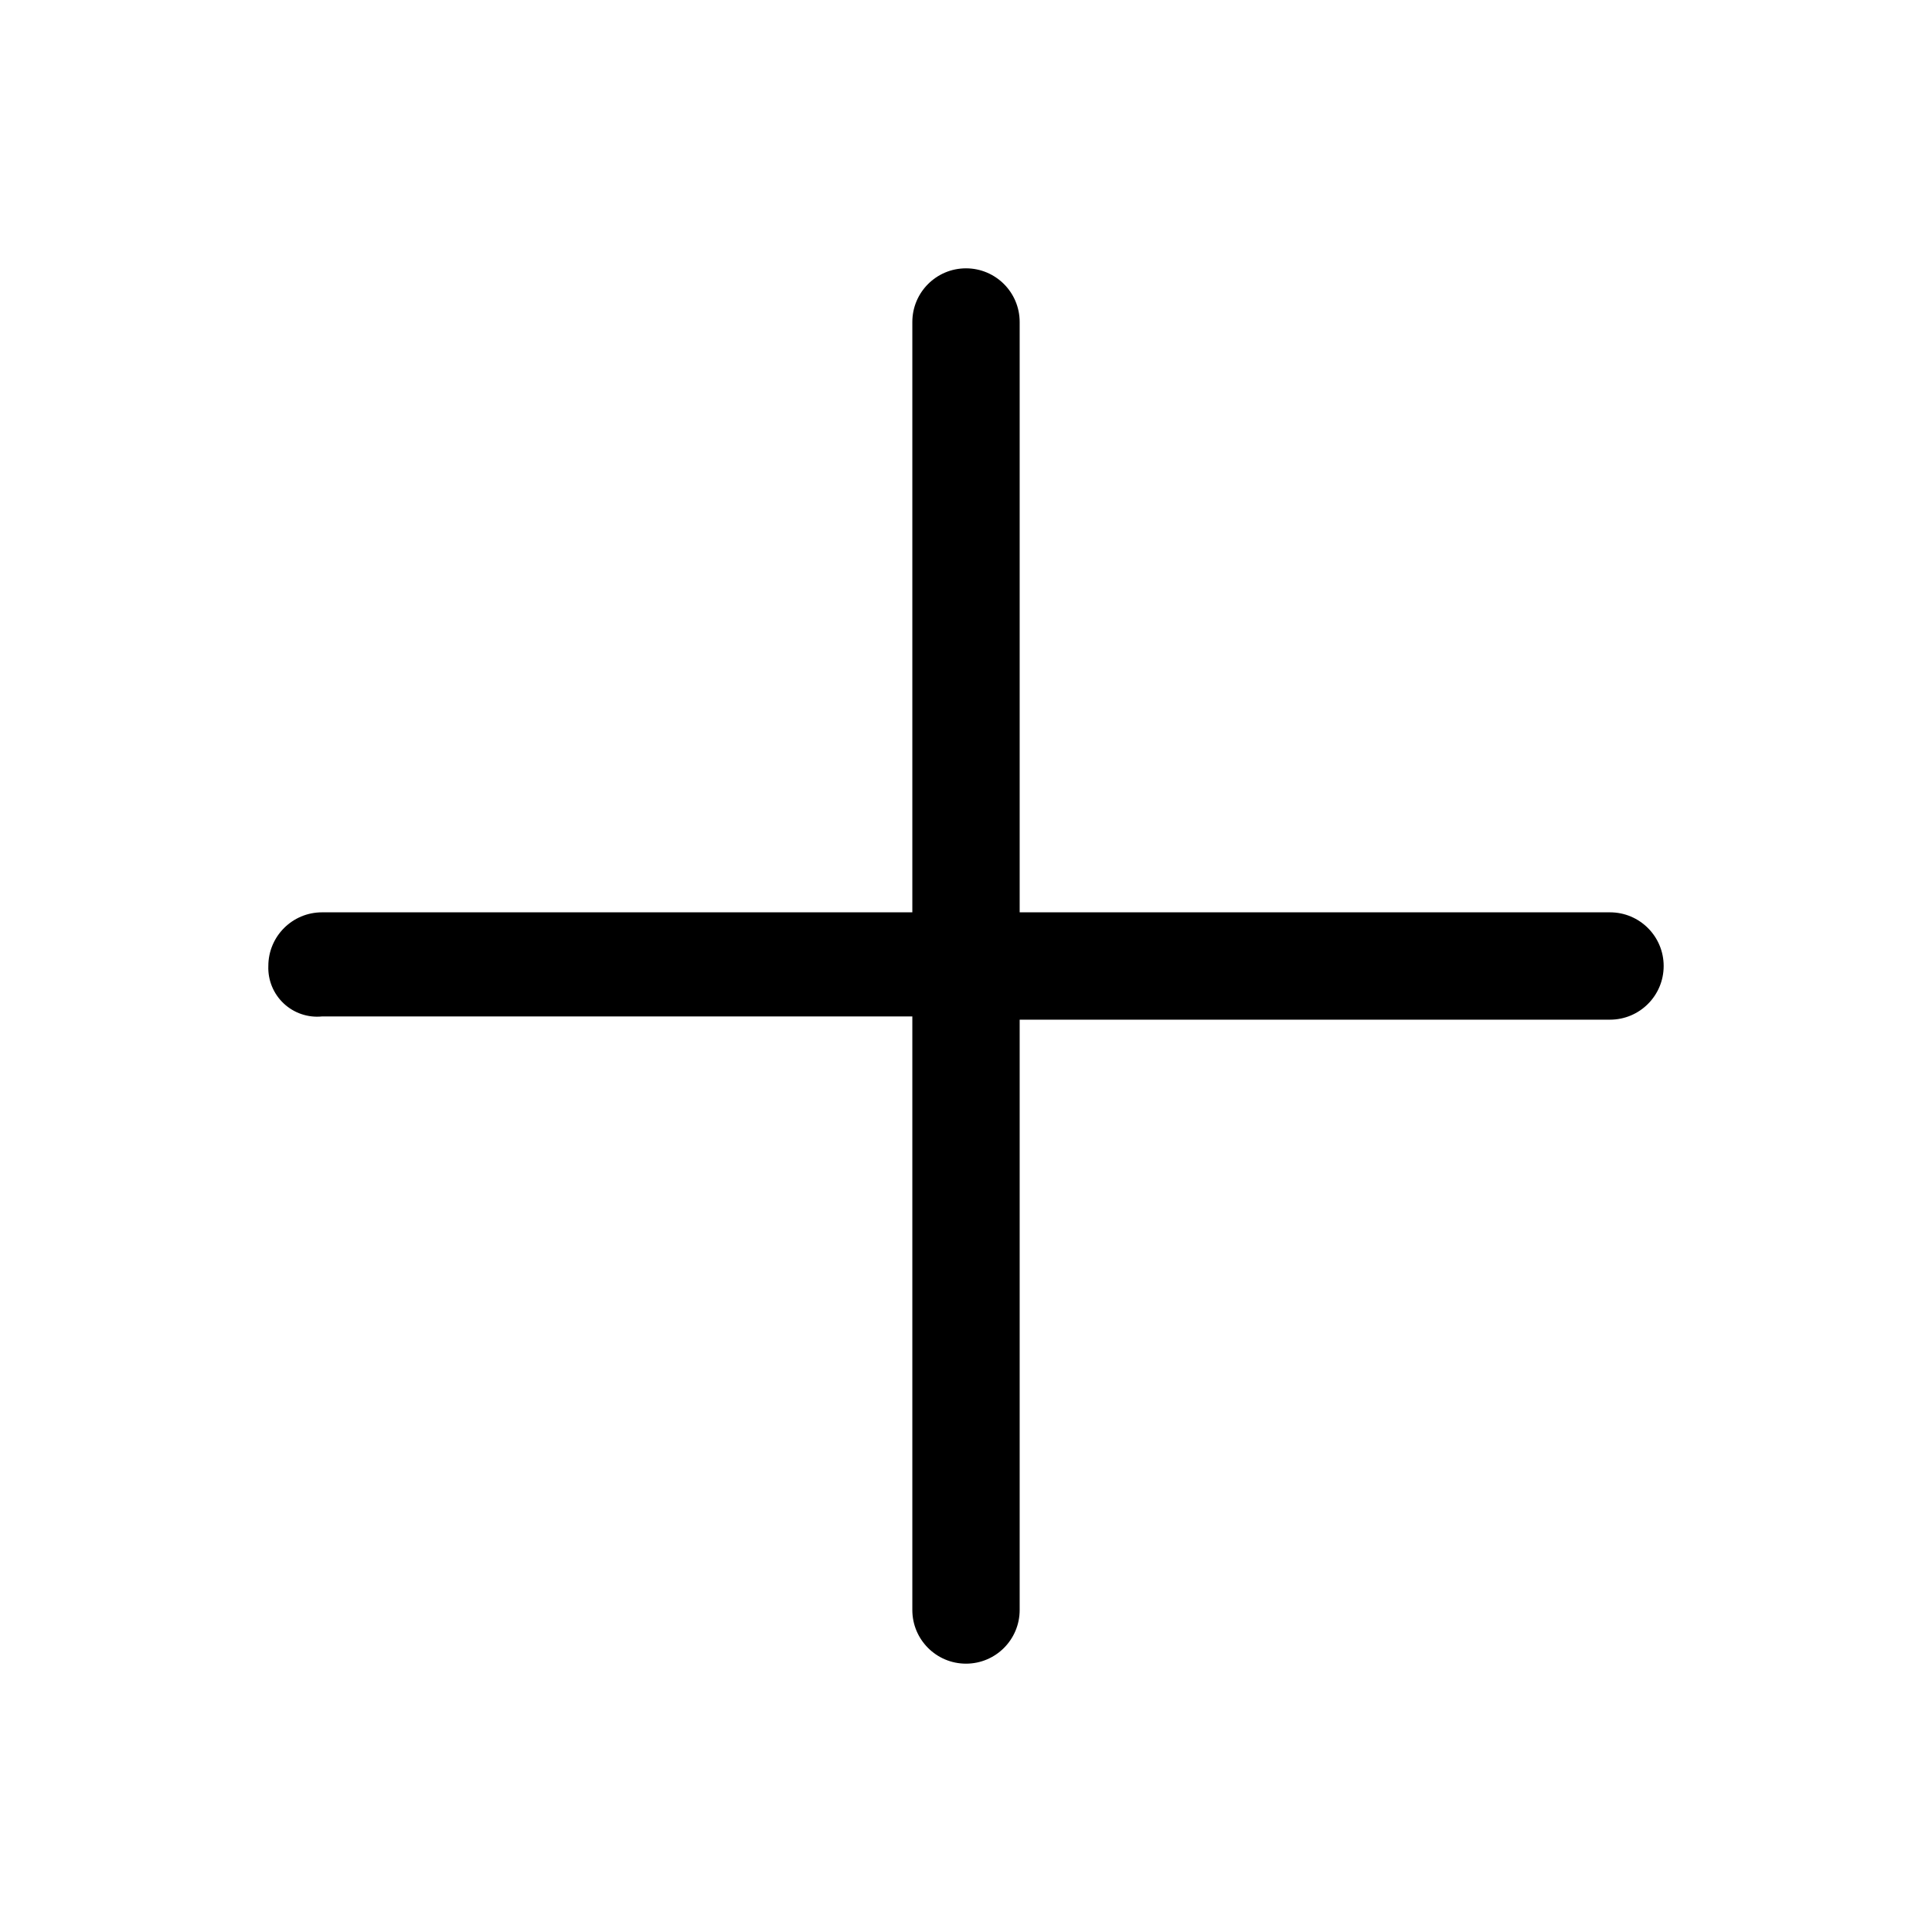
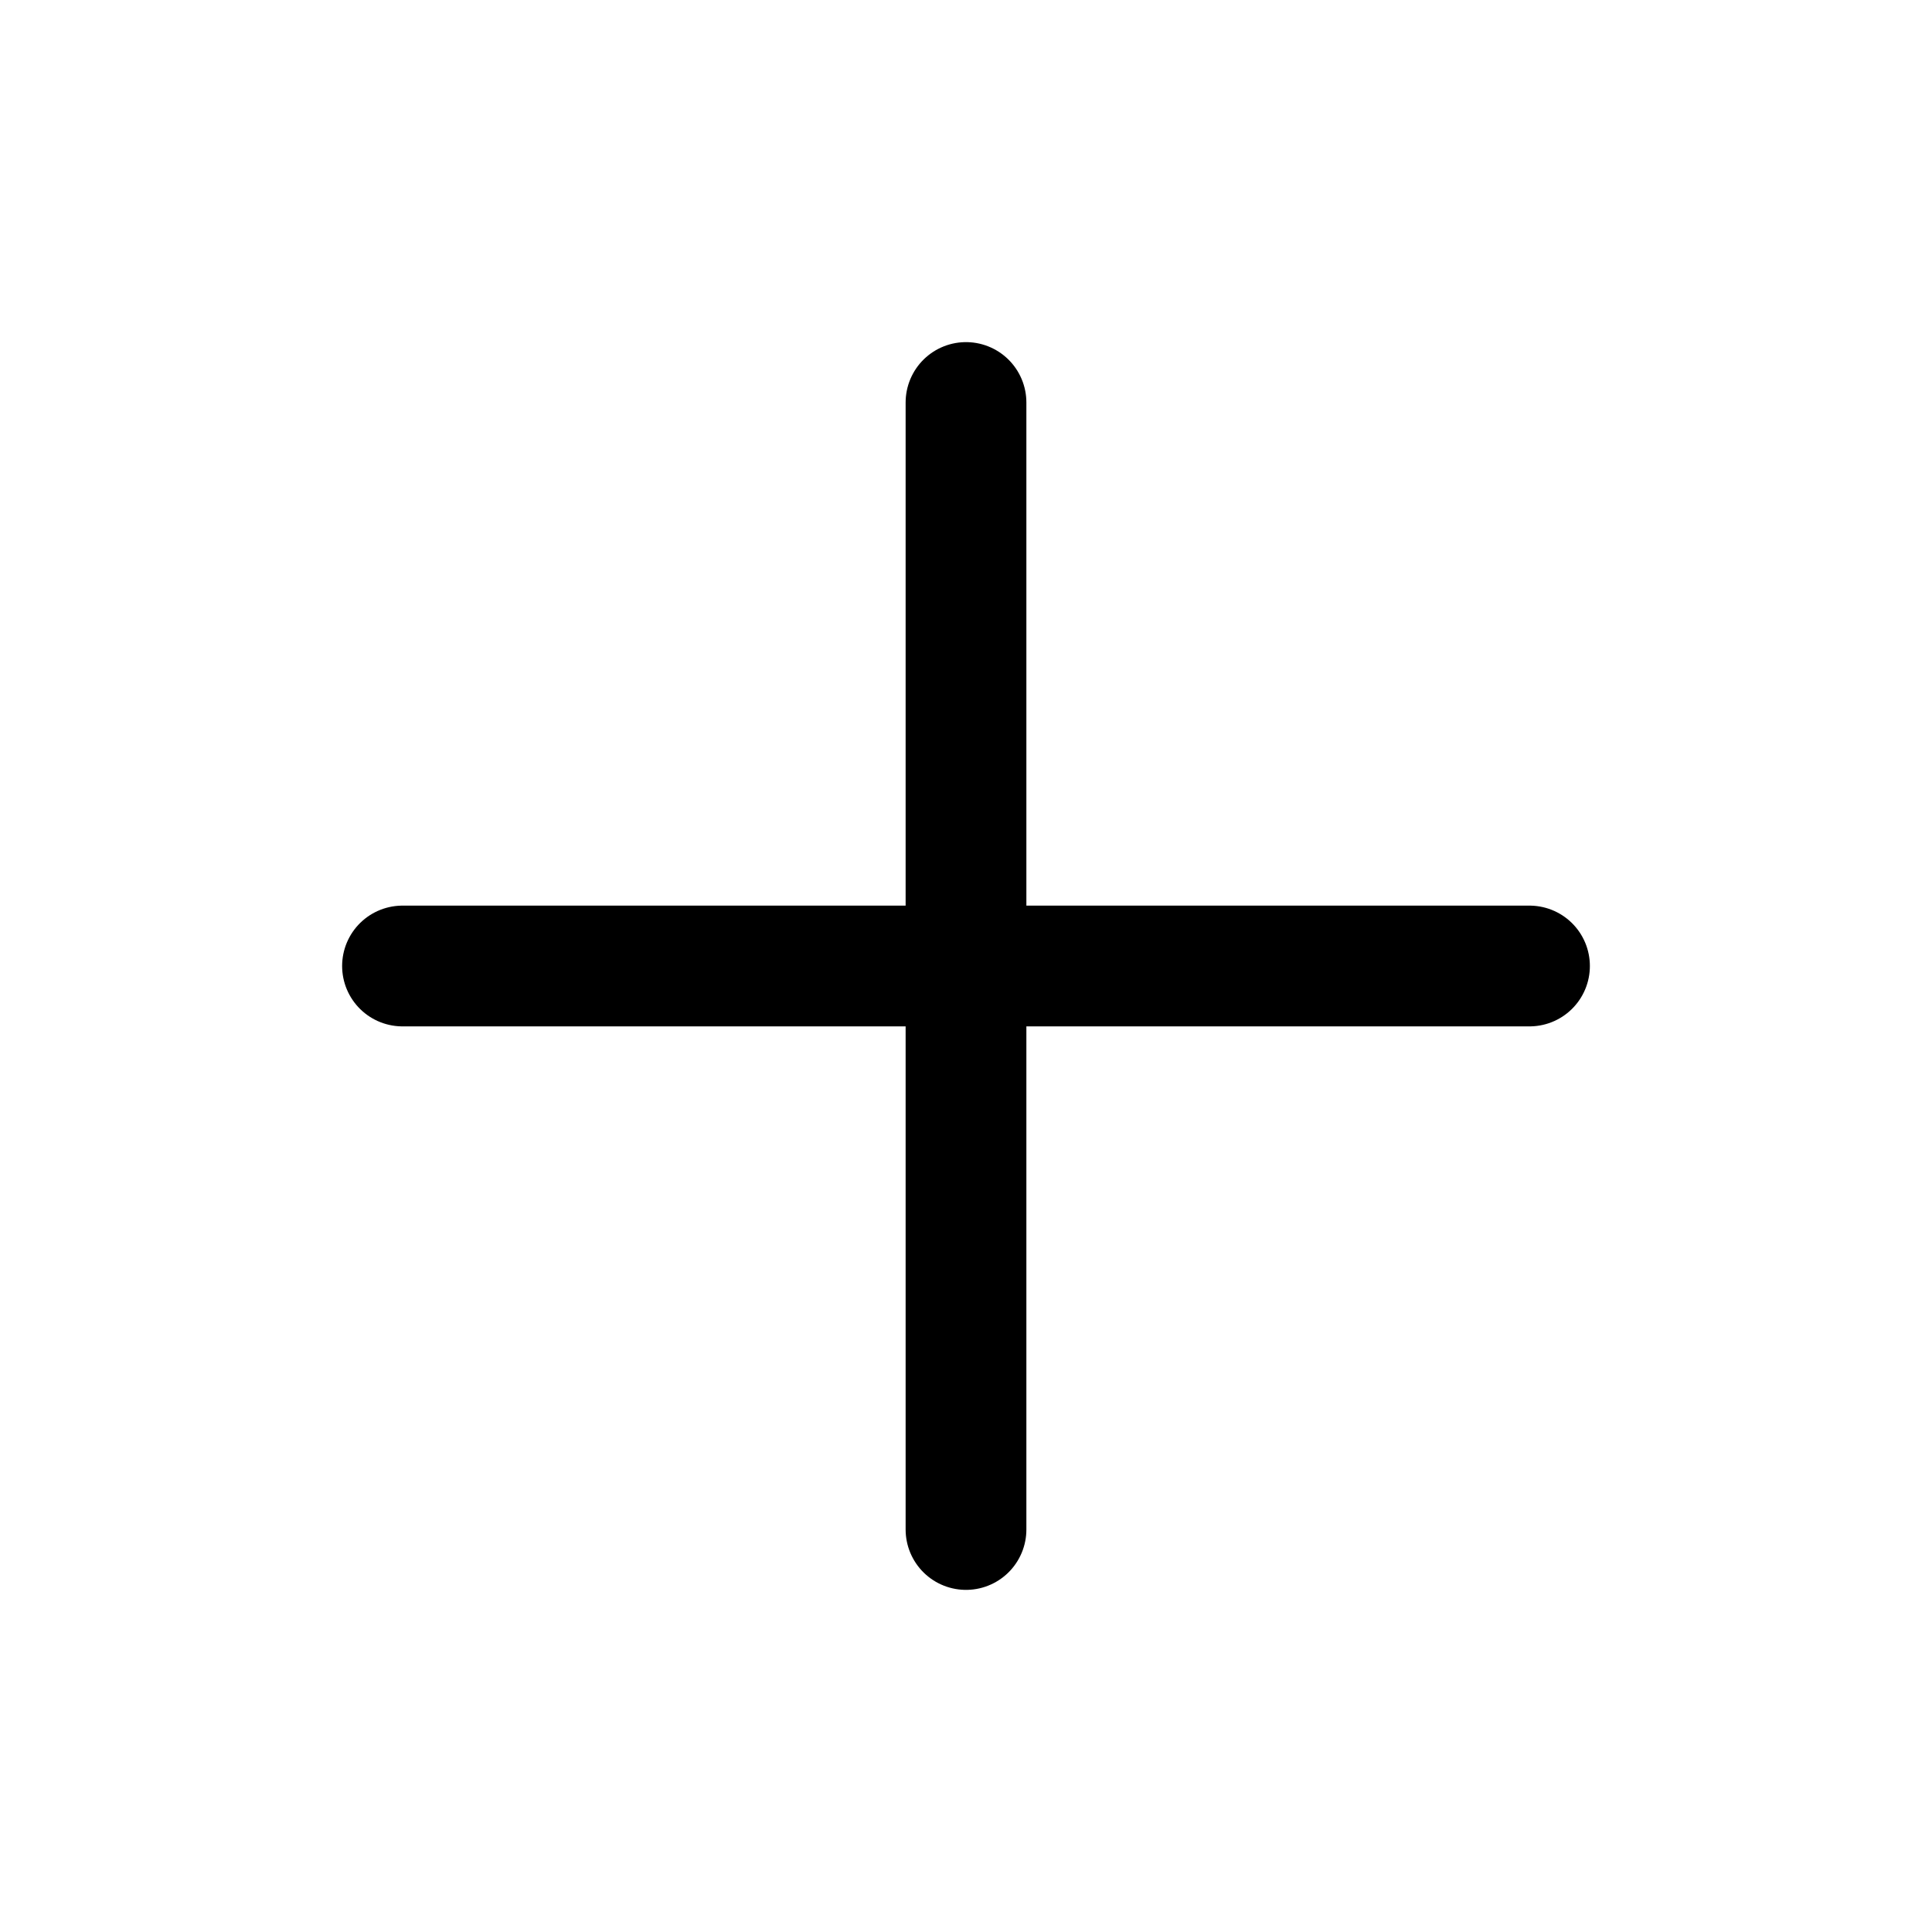
- <svg xmlns="http://www.w3.org/2000/svg" width="36" height="36" viewBox="0 0 36 36">
-   <path d="M30,17H19V6a1,1,0,1,0-2,0V17H6a1,1,0,0,0-1,1,.91.91,0,0,0,1,.94H17V30a1,1,0,1,0,2,0V19H30a1,1,0,0,0,1-1A1,1,0,0,0,30,17Z" />
+ <svg xmlns="http://www.w3.org/2000/svg" width="24" height="24" viewBox="0 0 24 24" fill="none" stroke="currentColor" stroke-width="1.5" stroke-linecap="round" stroke-linejoin="round">
+   <path d="M5 12h14" />
+   <path d="M12 5v14" />
</svg>
